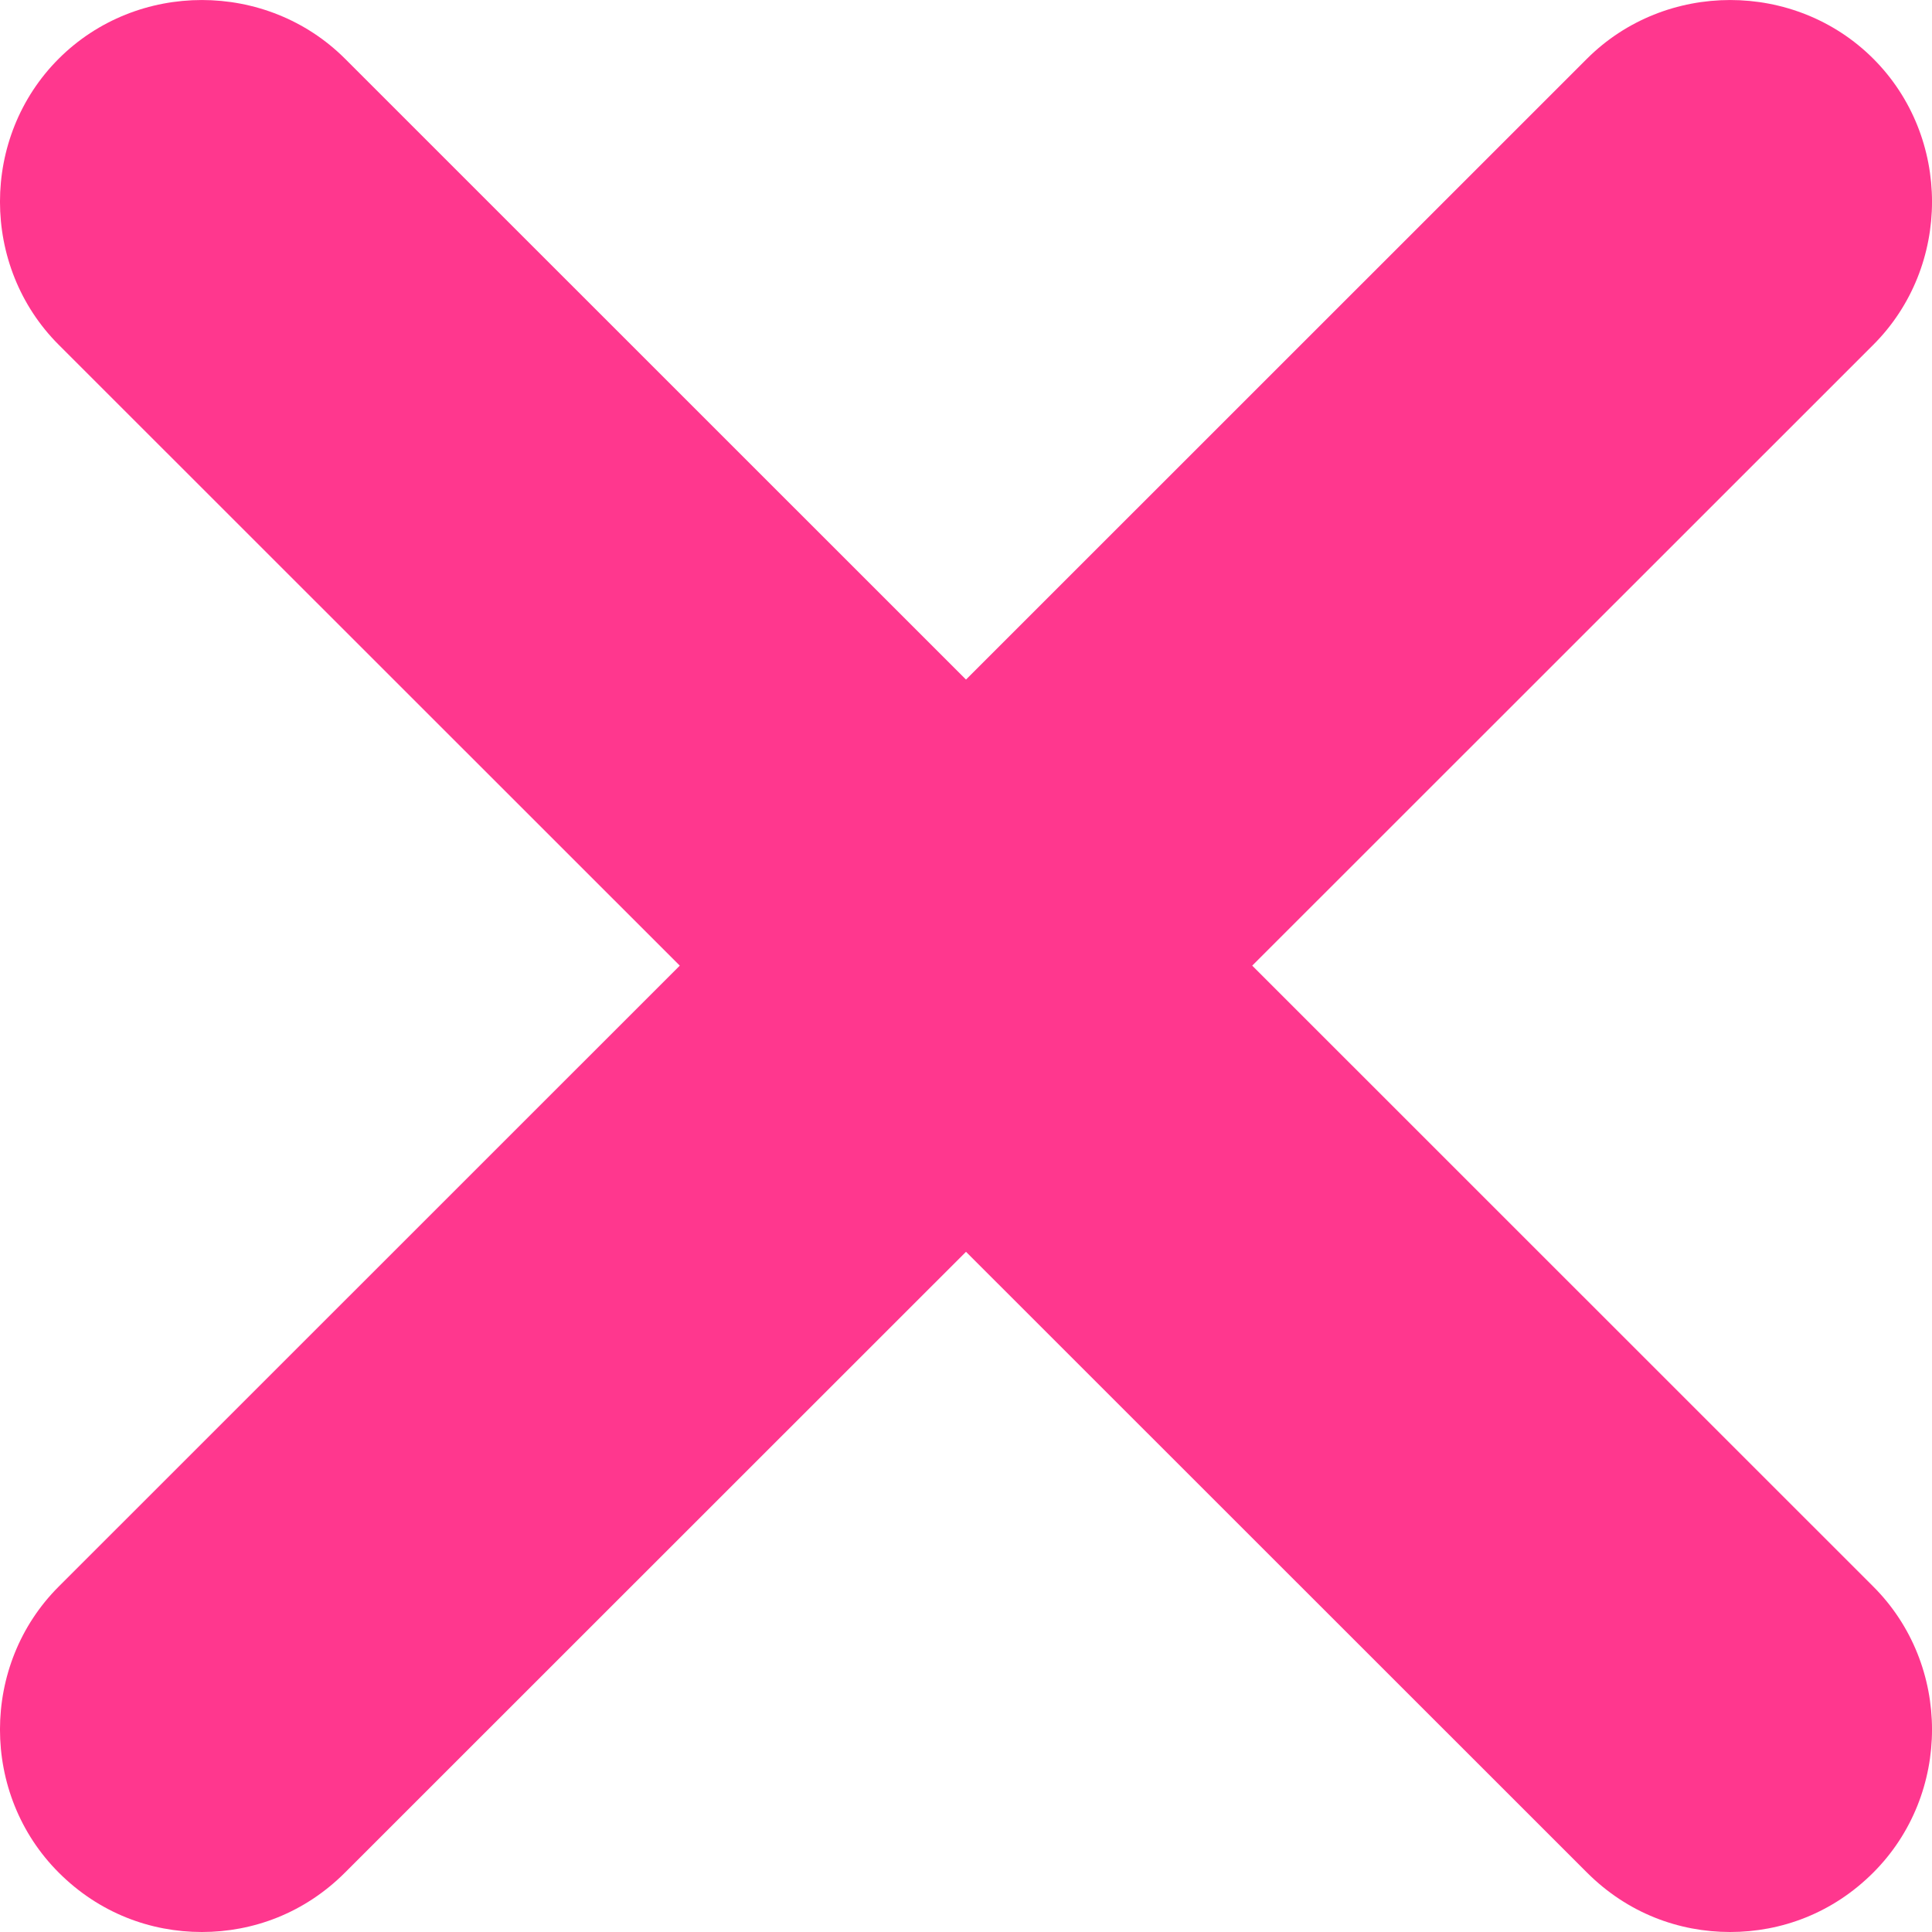
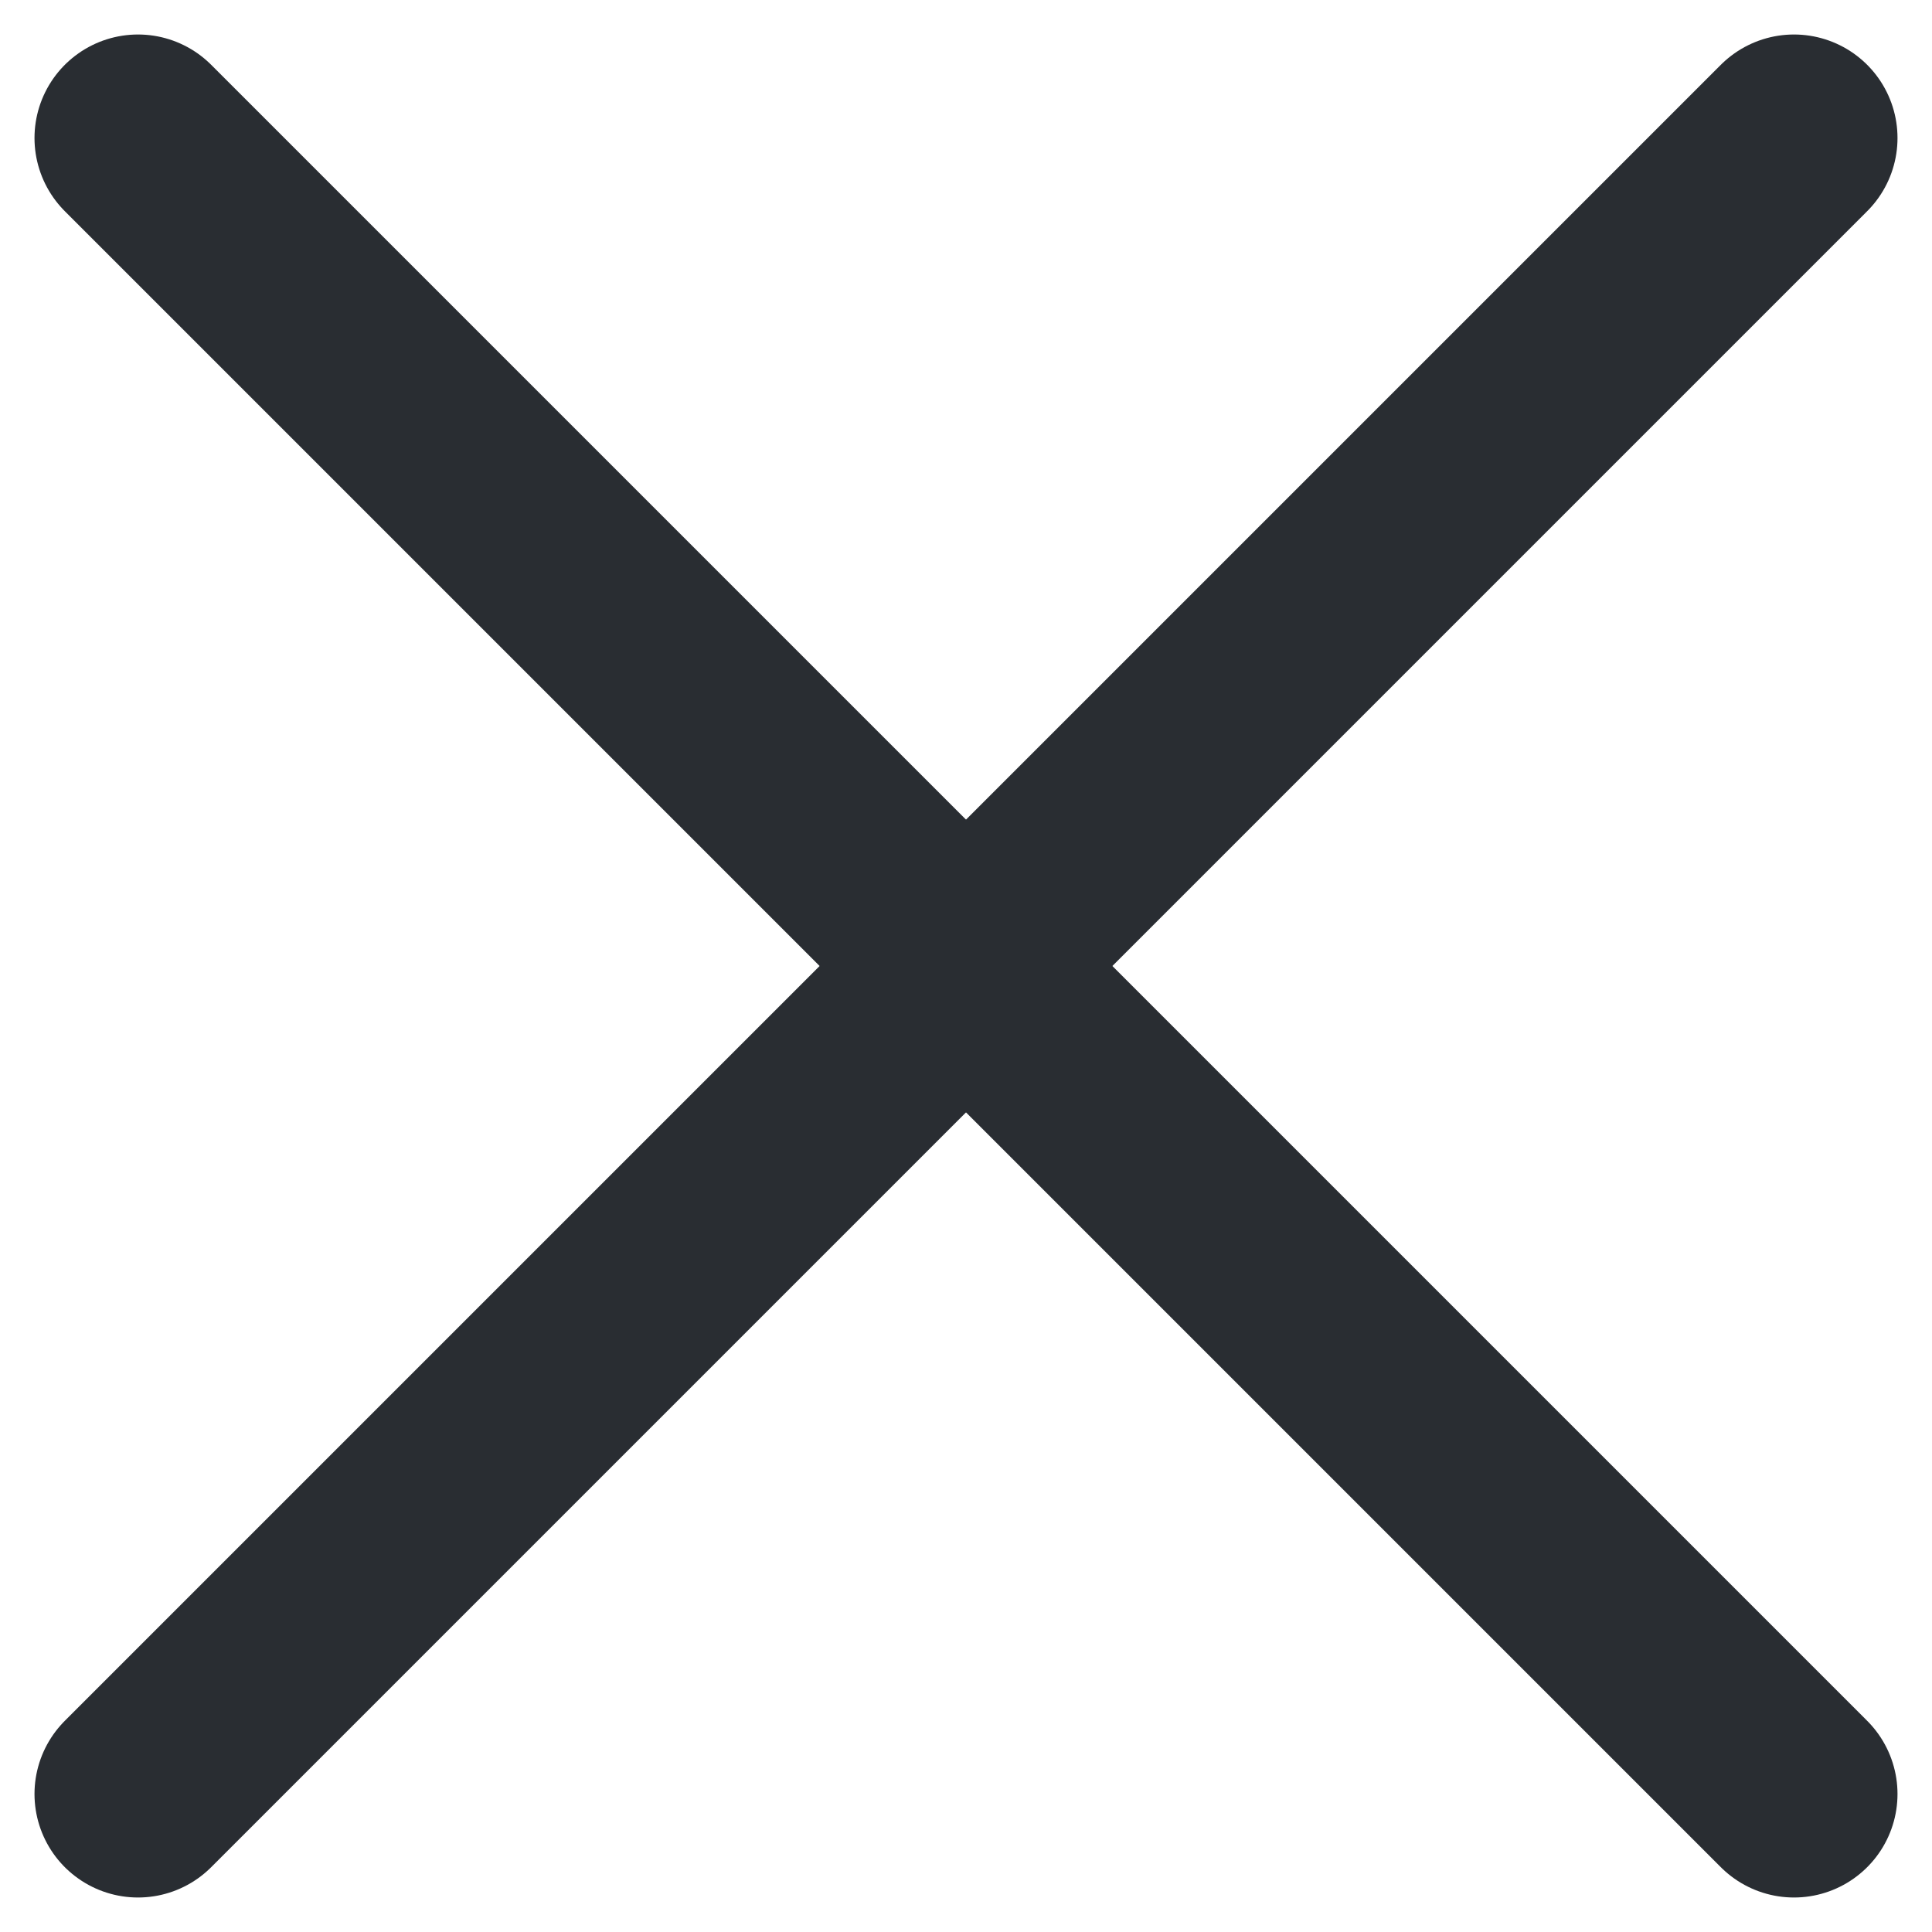
- <svg xmlns="http://www.w3.org/2000/svg" width="27" height="27" viewBox="0 0 27 27" fill="none">
-   <path d="M17.5 13.495L26.179 4.819C27.274 3.725 27.274 1.914 26.179 0.82C25.085 -0.273 23.274 -0.273 22.179 0.82L13.5 9.497L4.821 0.82C3.726 -0.273 1.915 -0.273 0.821 0.82C-0.274 1.914 -0.274 3.725 0.821 4.819L9.5 13.495L0.821 22.172C-0.274 23.265 -0.274 25.076 0.821 26.17C1.387 26.736 2.104 27 2.821 27C3.538 27 4.255 26.736 4.821 26.17L13.5 17.494L22.179 26.17C22.745 26.736 23.462 27 24.179 27C24.896 27 25.613 26.736 26.179 26.17C27.274 25.076 27.274 23.265 26.179 22.172L17.5 13.495Z" fill="#FF378E" />
+ <svg xmlns="http://www.w3.org/2000/svg" width="14" height="14" viewBox="0 0 14 14" fill="none">
+   <path d="M1 13L13 1" stroke="#292D32" stroke-width="1.5" stroke-linecap="round" stroke-linejoin="round" />
+   <path d="M13 13L1 1" stroke="#292D32" stroke-width="1.5" stroke-linecap="round" stroke-linejoin="round" />
</svg>
